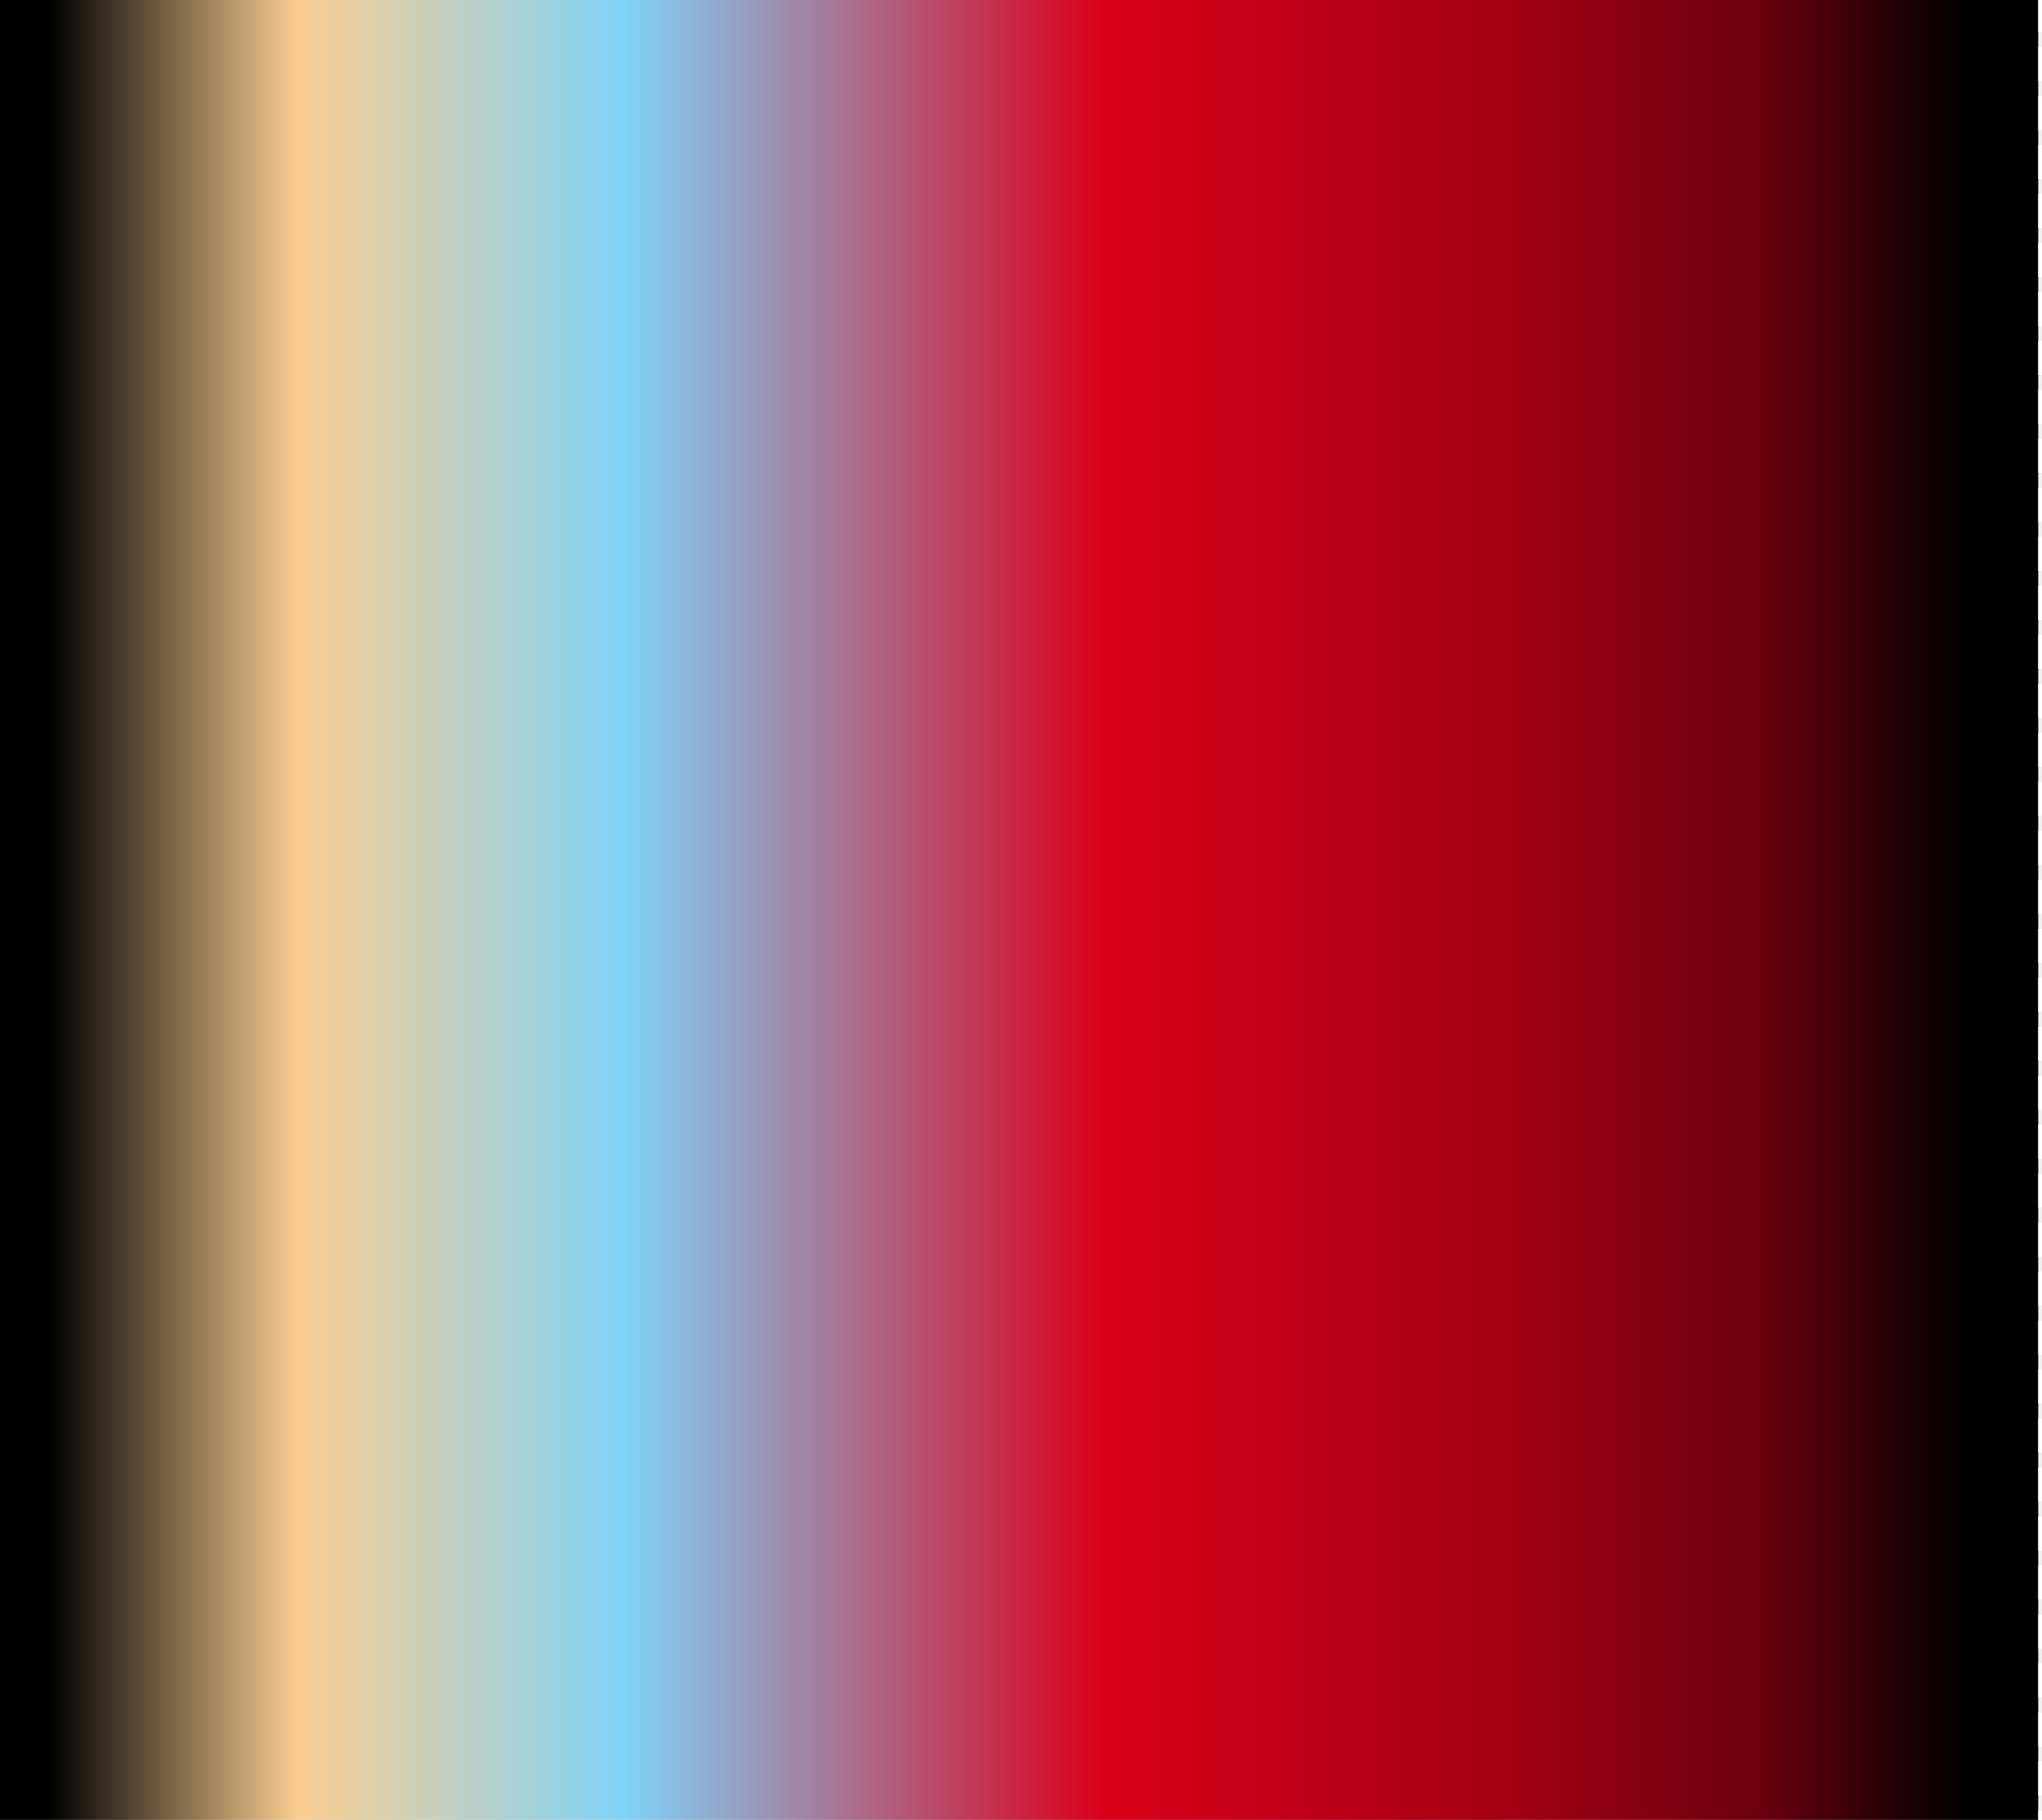
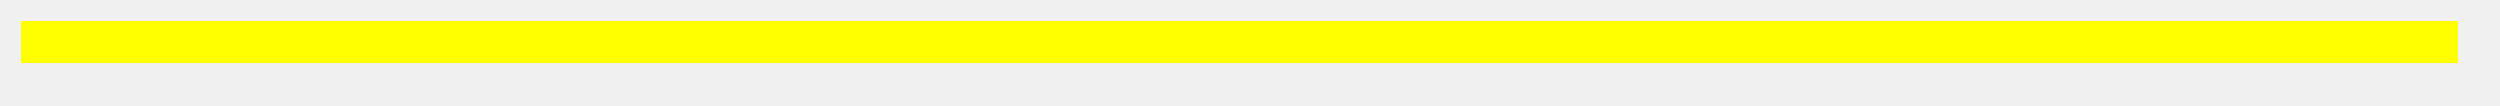
- <svg xmlns="http://www.w3.org/2000/svg" version="1.1" width="542px" height="483px">
-   <defs>
-     <linearGradient gradientUnits="userSpaceOnUse" x1="605.321" y1="494.385" x2="97.06" y2="494.385" id="LinearGradient461">
-       <stop id="Stop462" stop-color="#000000" offset="0" />
-       <stop id="Stop463" stop-color="#6d000e" offset="0.11" />
-       <stop id="Stop464" stop-color="#a30014" offset="0.24" />
-       <stop id="Stop465" stop-color="#d9001b" offset="0.45" />
-       <stop id="Stop466" stop-color="#81d3f8" offset="0.7" />
-       <stop id="Stop467" stop-color="#facd91" offset="0.87" />
-       <stop id="Stop468" stop-color="#000000" offset="1" />
-     </linearGradient>
-   </defs>
-   <g transform="matrix(1 0 0 1 -84 -160 )">
-     <path d="M 84 160  L 625 160  L 625 643  L 84 643  L 84 160  Z " fill-rule="nonzero" fill="url(#LinearGradient461)" stroke="none" />
-     <path d="M 625.5 160  L 625.5 643  " stroke-width="1" stroke-dasharray="9,4" stroke="#ffffff" fill="none" stroke-dashoffset="0.5" />
+ <svg xmlns="http://www.w3.org/2000/svg" version="1.1" width="119px" height="5px">
+   <g transform="matrix(1 0 0 1 -354 -143 )">
+     <path d="M 355 145  L 471 145  " stroke-width="2" stroke="#ffff00" fill="none" />
  </g>
</svg>
